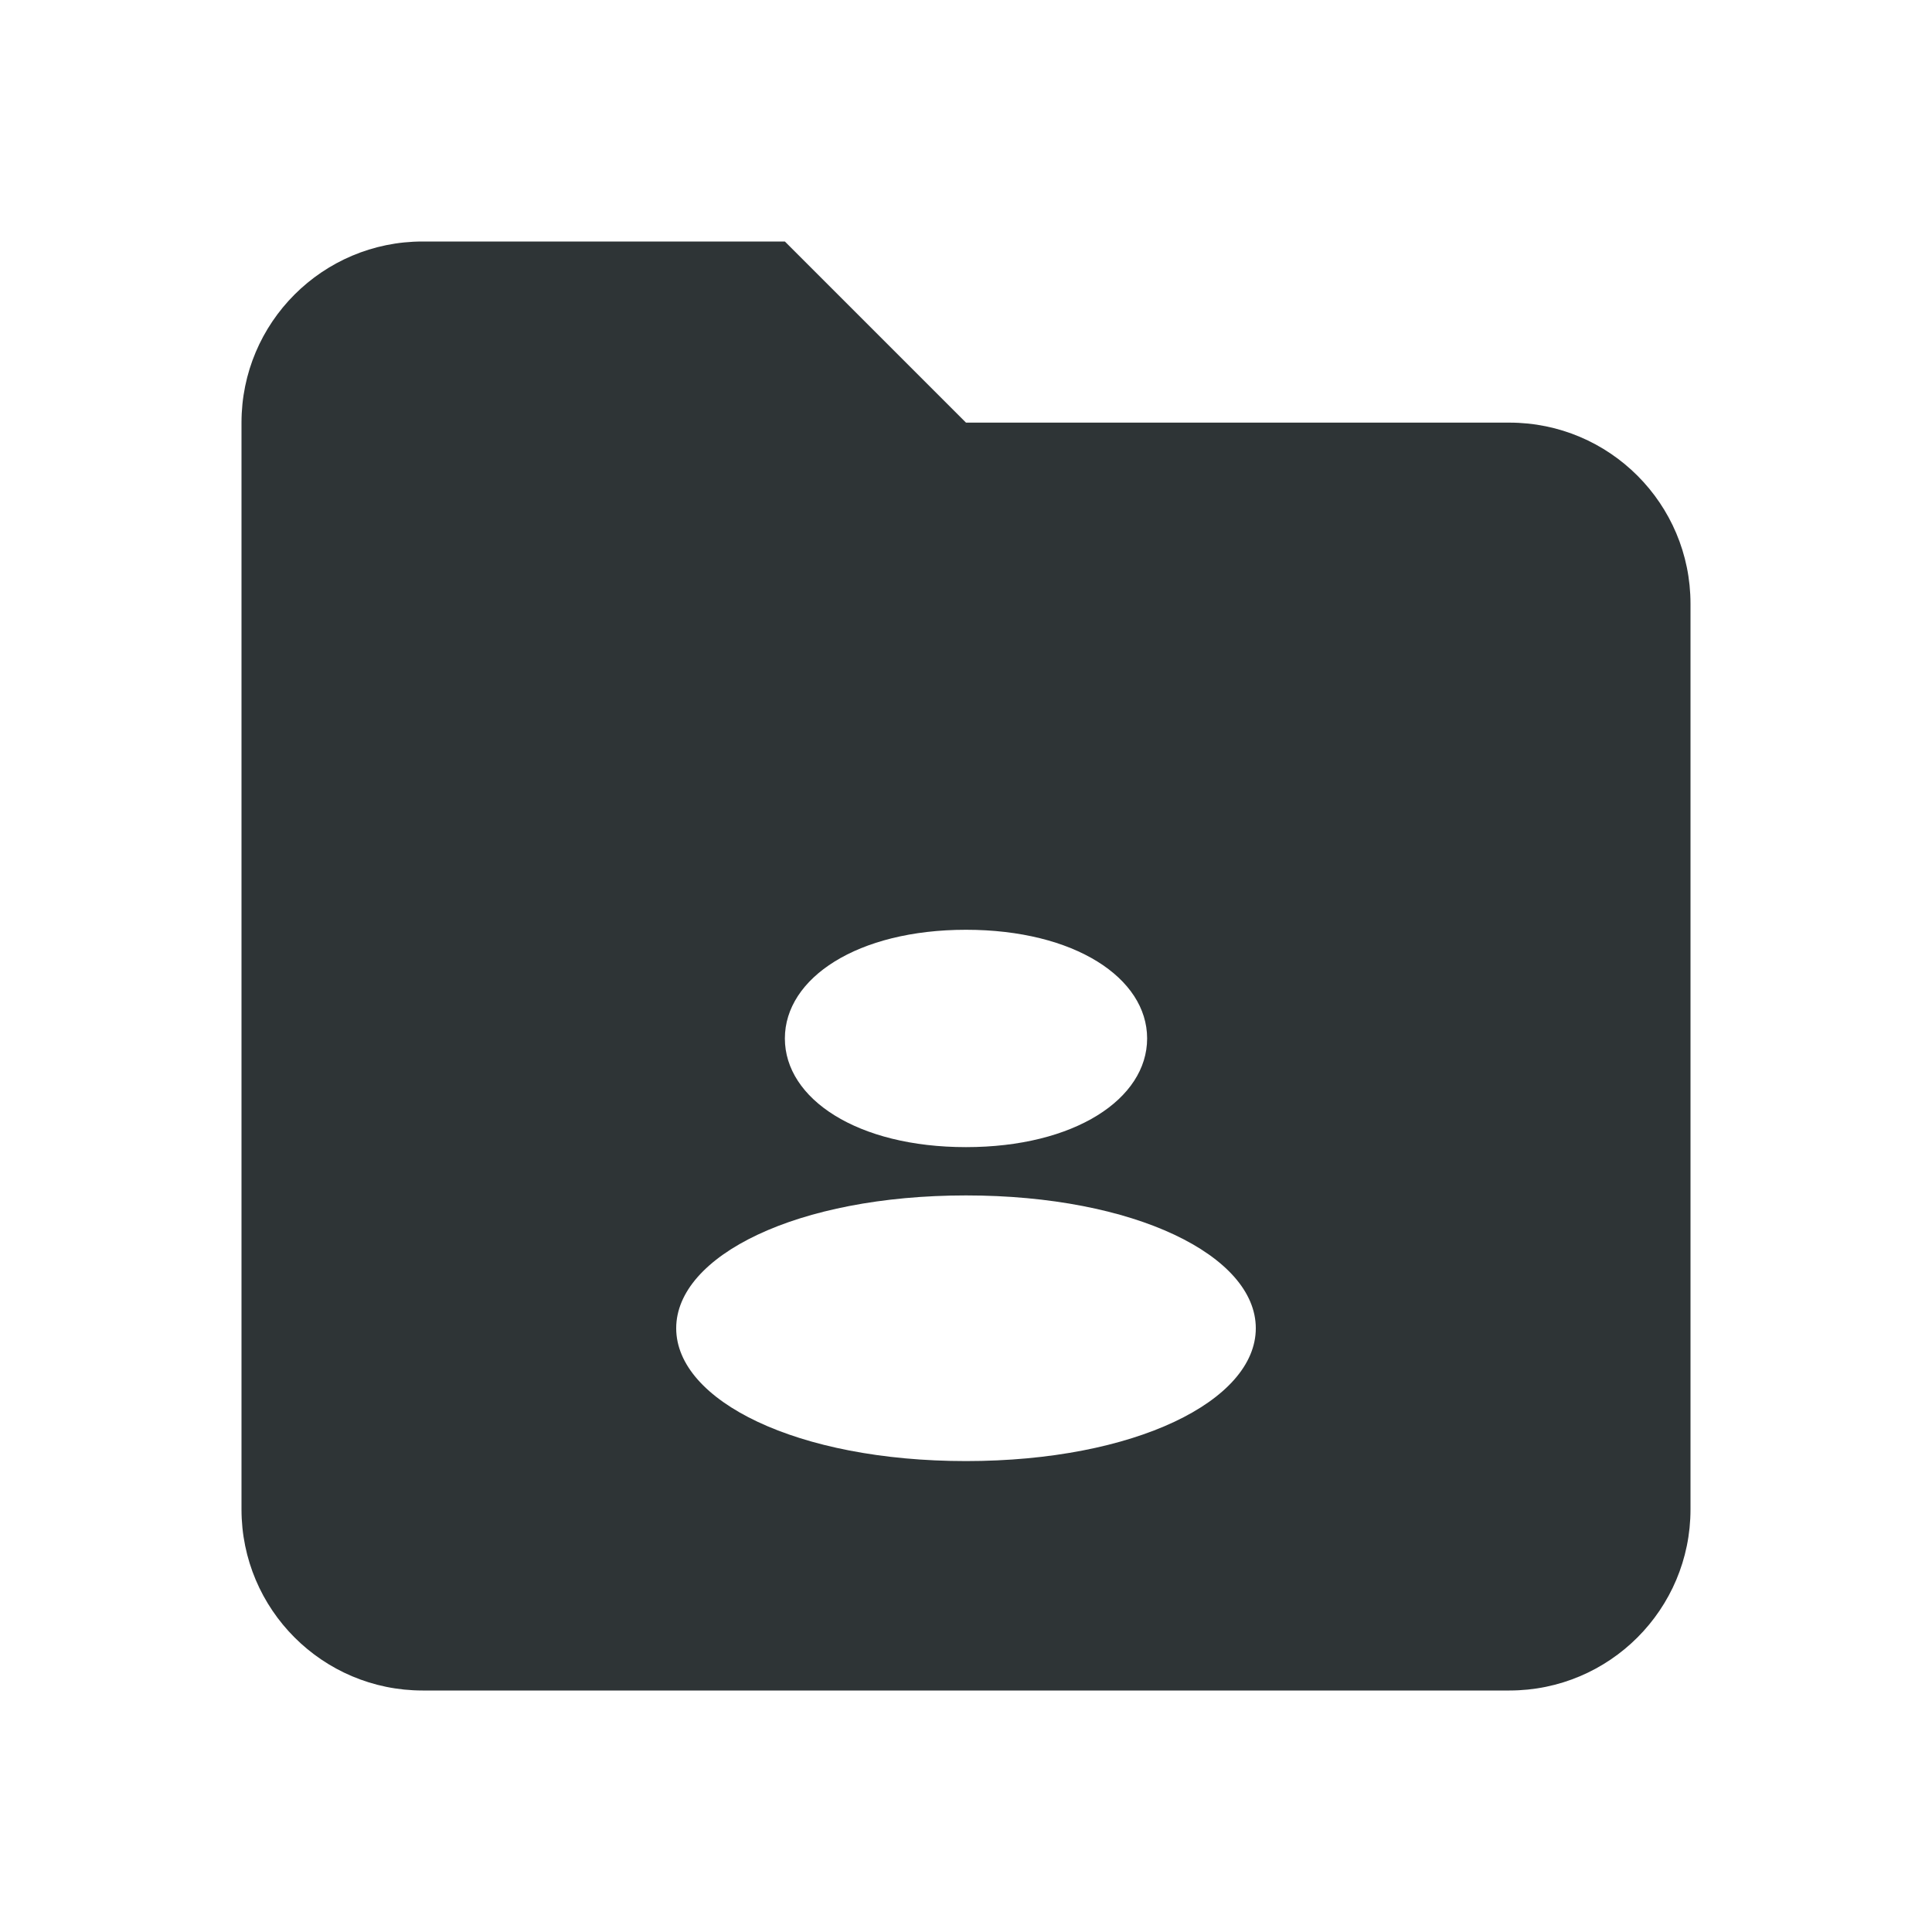
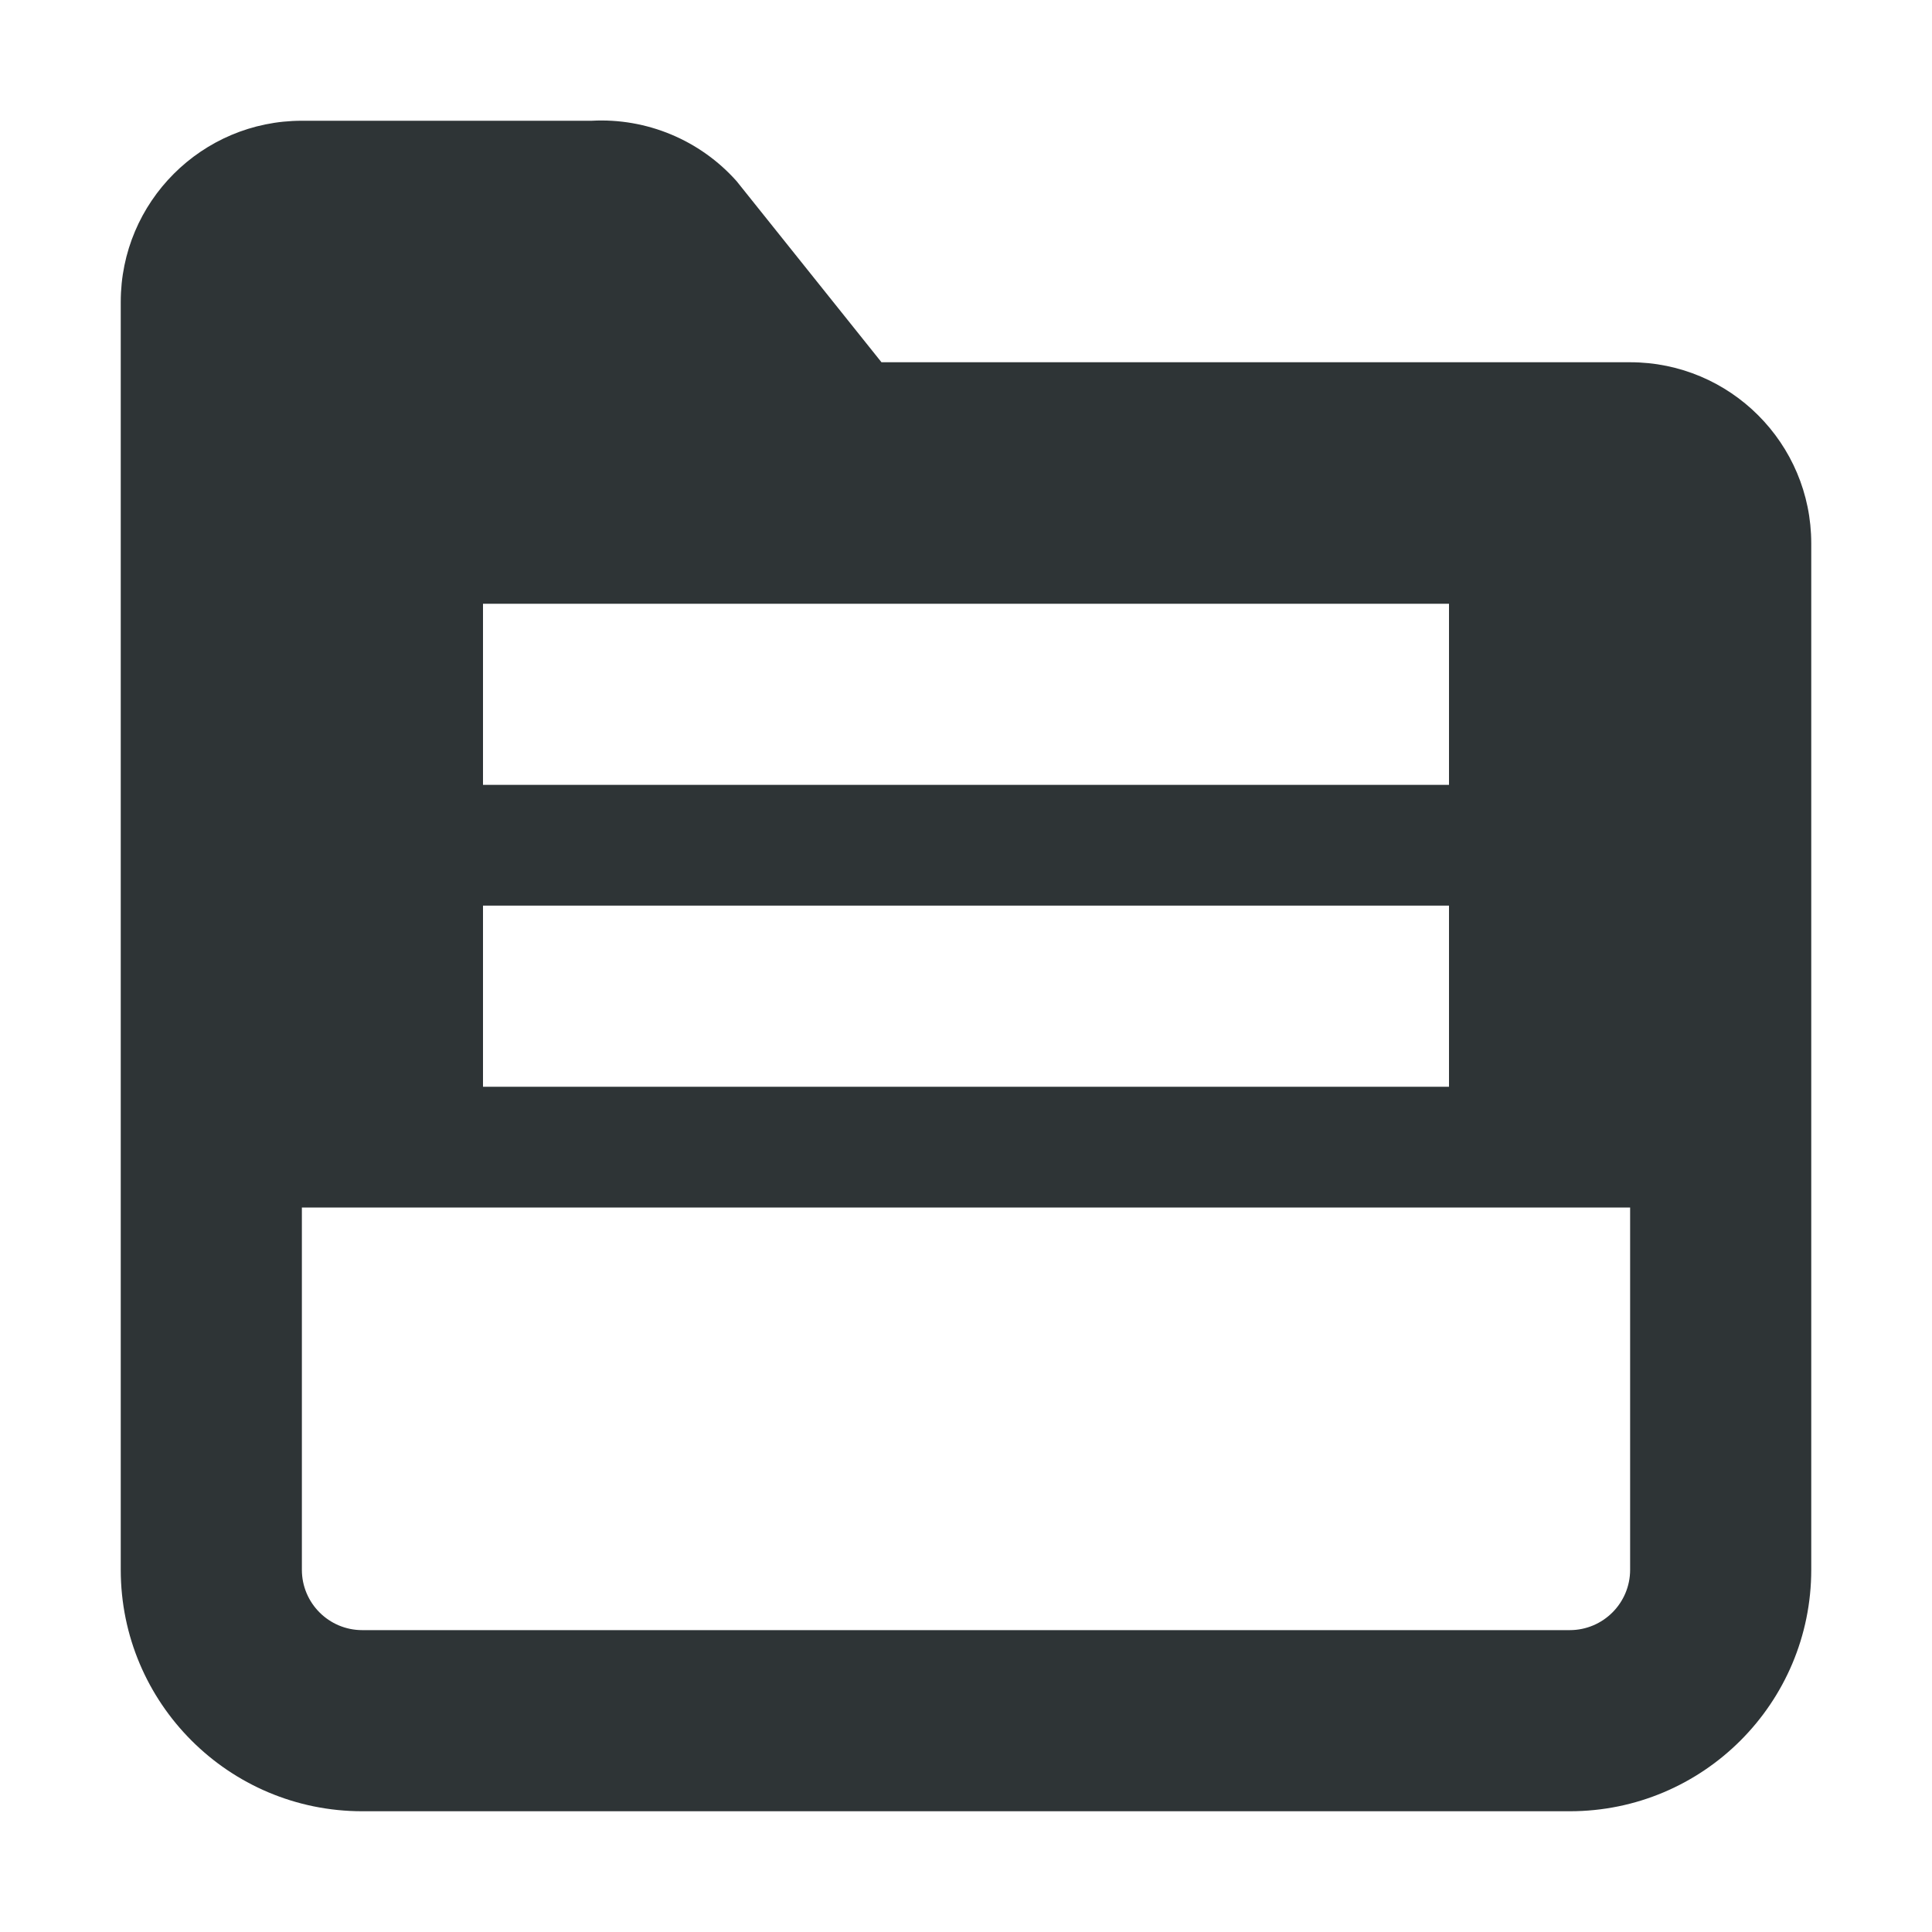
<svg xmlns="http://www.w3.org/2000/svg" width="16" height="16" viewBox="0 0 16 16">
-   <path fill="#2e3436" d="M2 3.5A1.5 1.5 0 0 1 3.5 2h3l1.5 1.5h4.5A1.5 1.5 0 0 1 14 5v7.5a1.5 1.5 0 0 1-1.5 1.5h-9A1.5 1.5 0 0 1 2 12.5zm6 4.2c-.9 0-1.5.4-1.5.9s.6.9 1.5.9 1.5-.4 1.5-.9-.6-.9-1.5-.9zm0 2.2c-1.4 0-2.4.5-2.4 1.1s1 1.1 2.4 1.1 2.4-.5 2.4-1.1-1-1.1-2.4-1.1z" />
+   <path fill="#2e3436" d="M2.5 1A1.5 1.5 0 0 0 1 2.5V13a2 2 0 0 0 2 2h10a2 2 0 0 0 2-2V4.5A1.5 1.5 0 0 0 13.5 3H7.3L6.1 1.5A1.5 1.5 0 0 0 4.9 1zM4 5h8v1.5H4zm0 2.5h8V9H4zM2.5 10h11v3a.5.5 0 0 1-.5.5H3a.5.5 0 0 1-.5-.5z" />
</svg>
